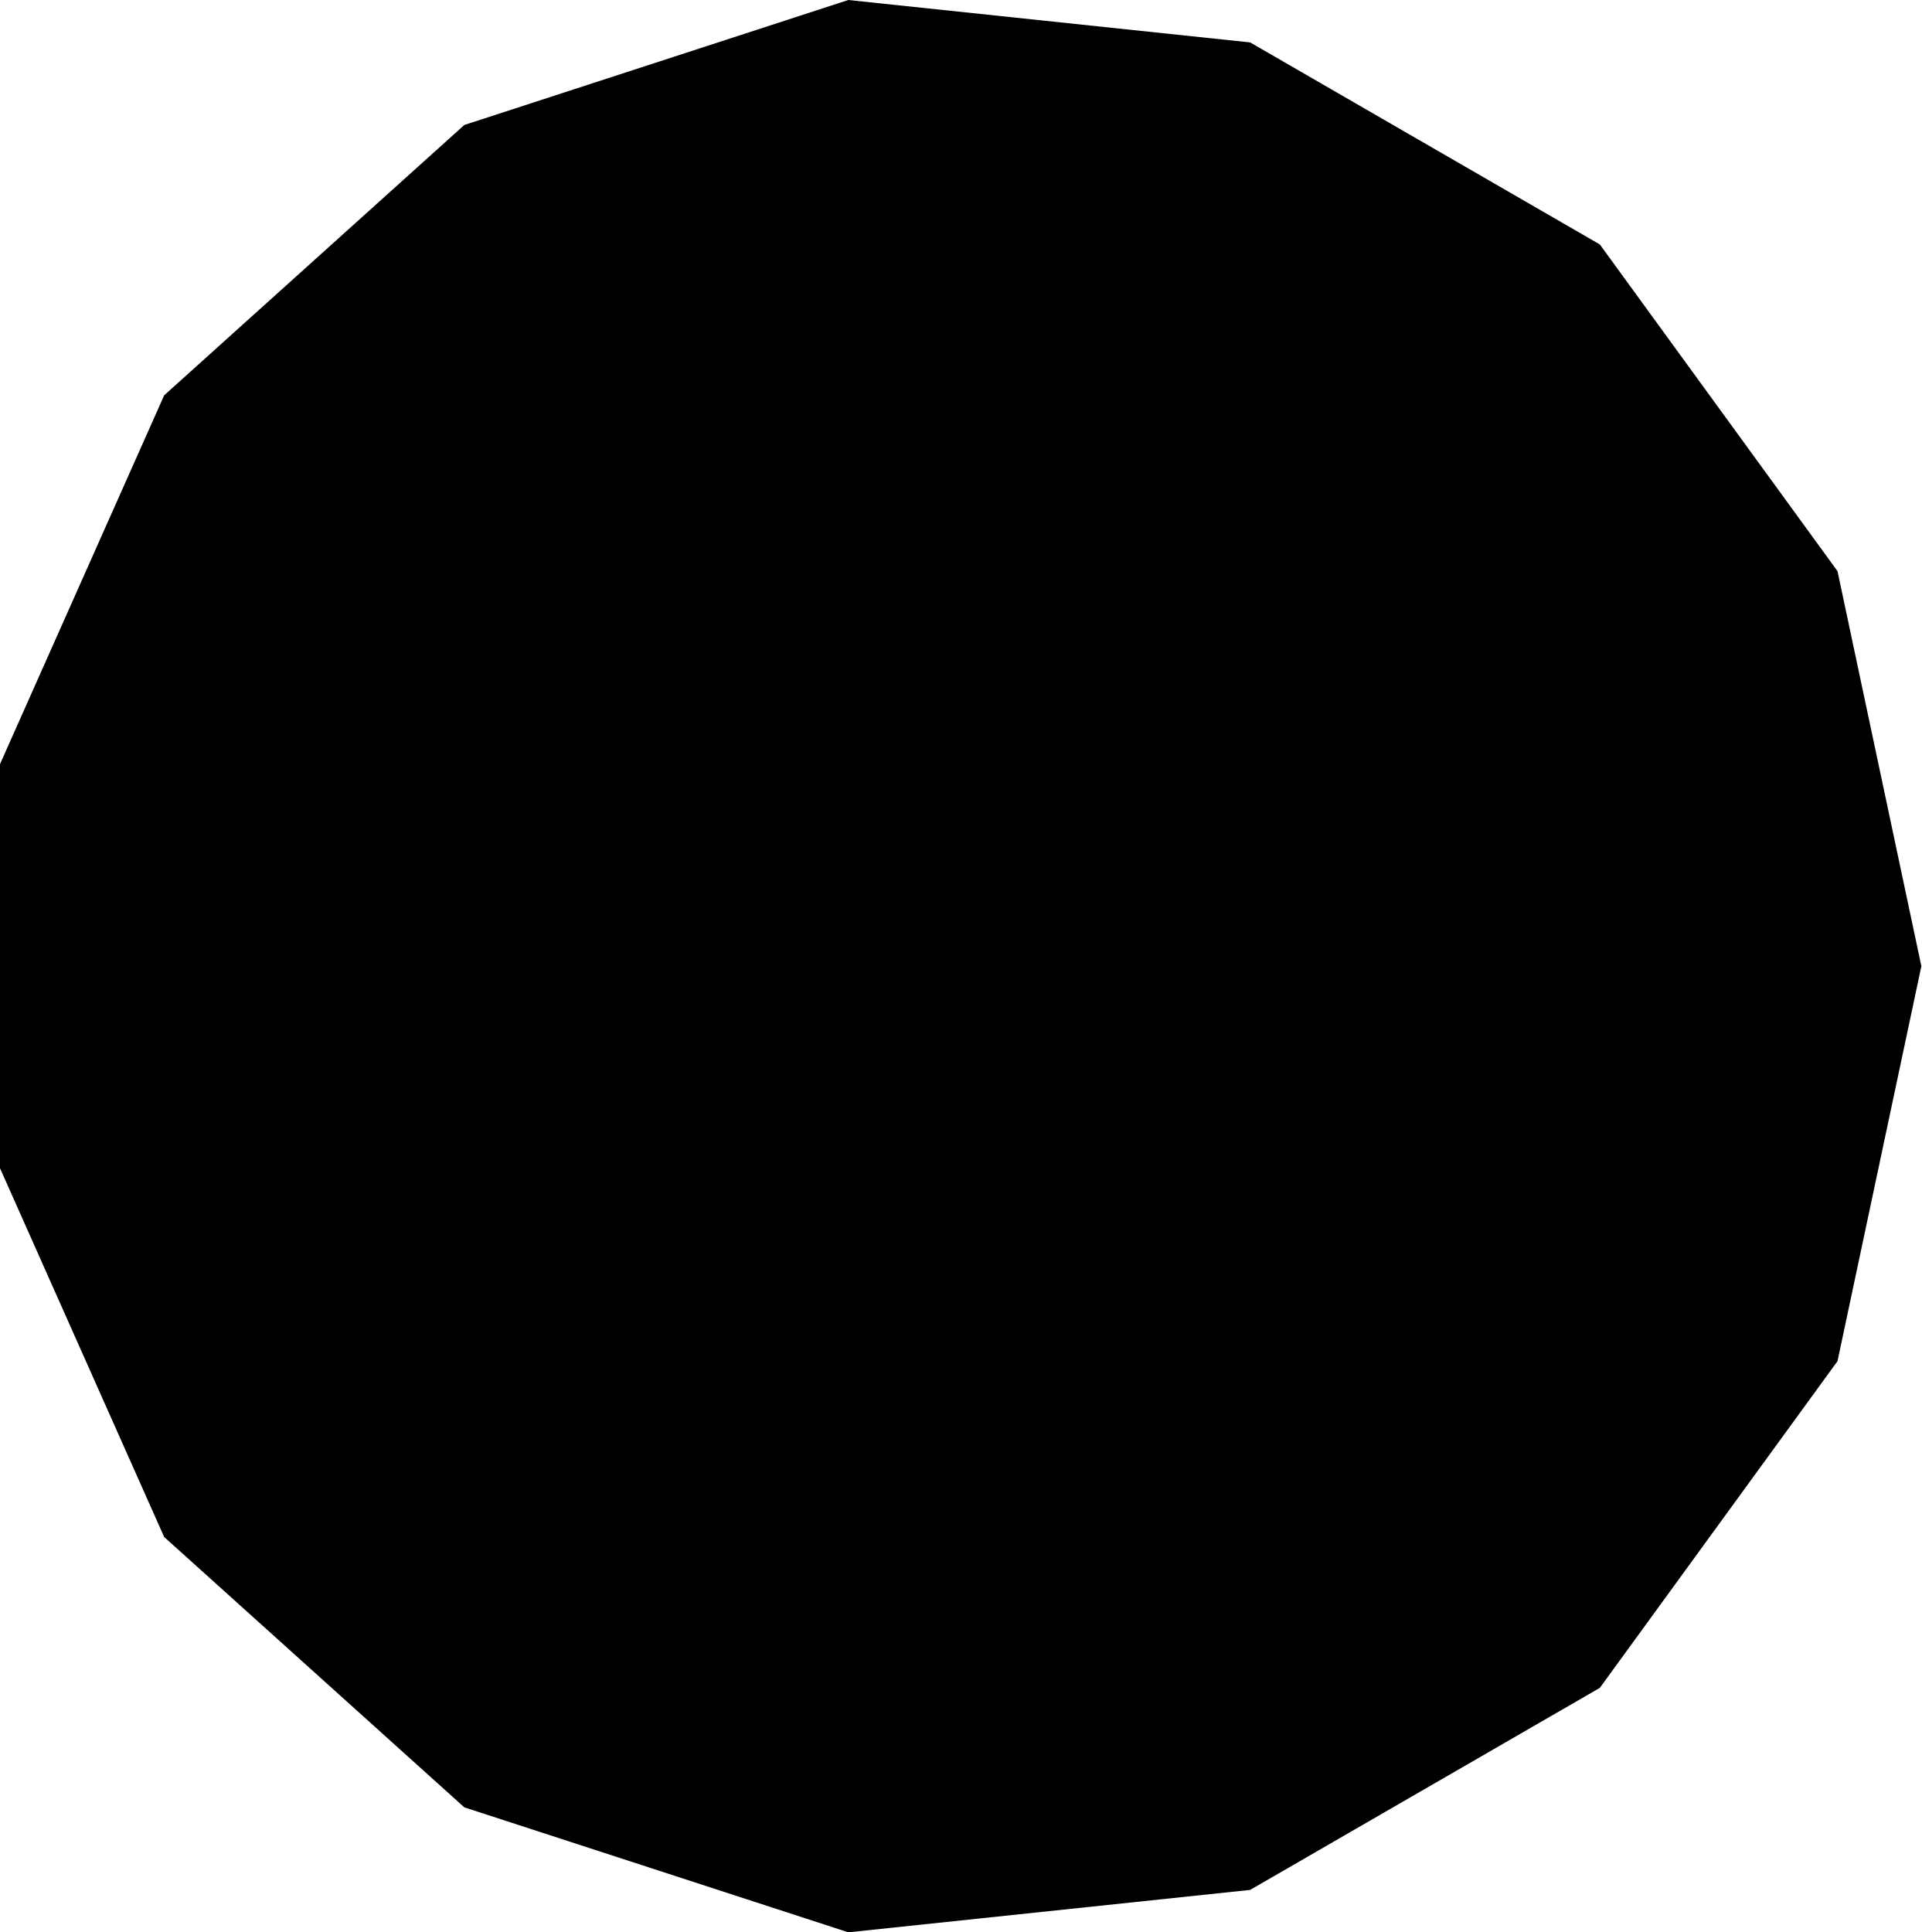
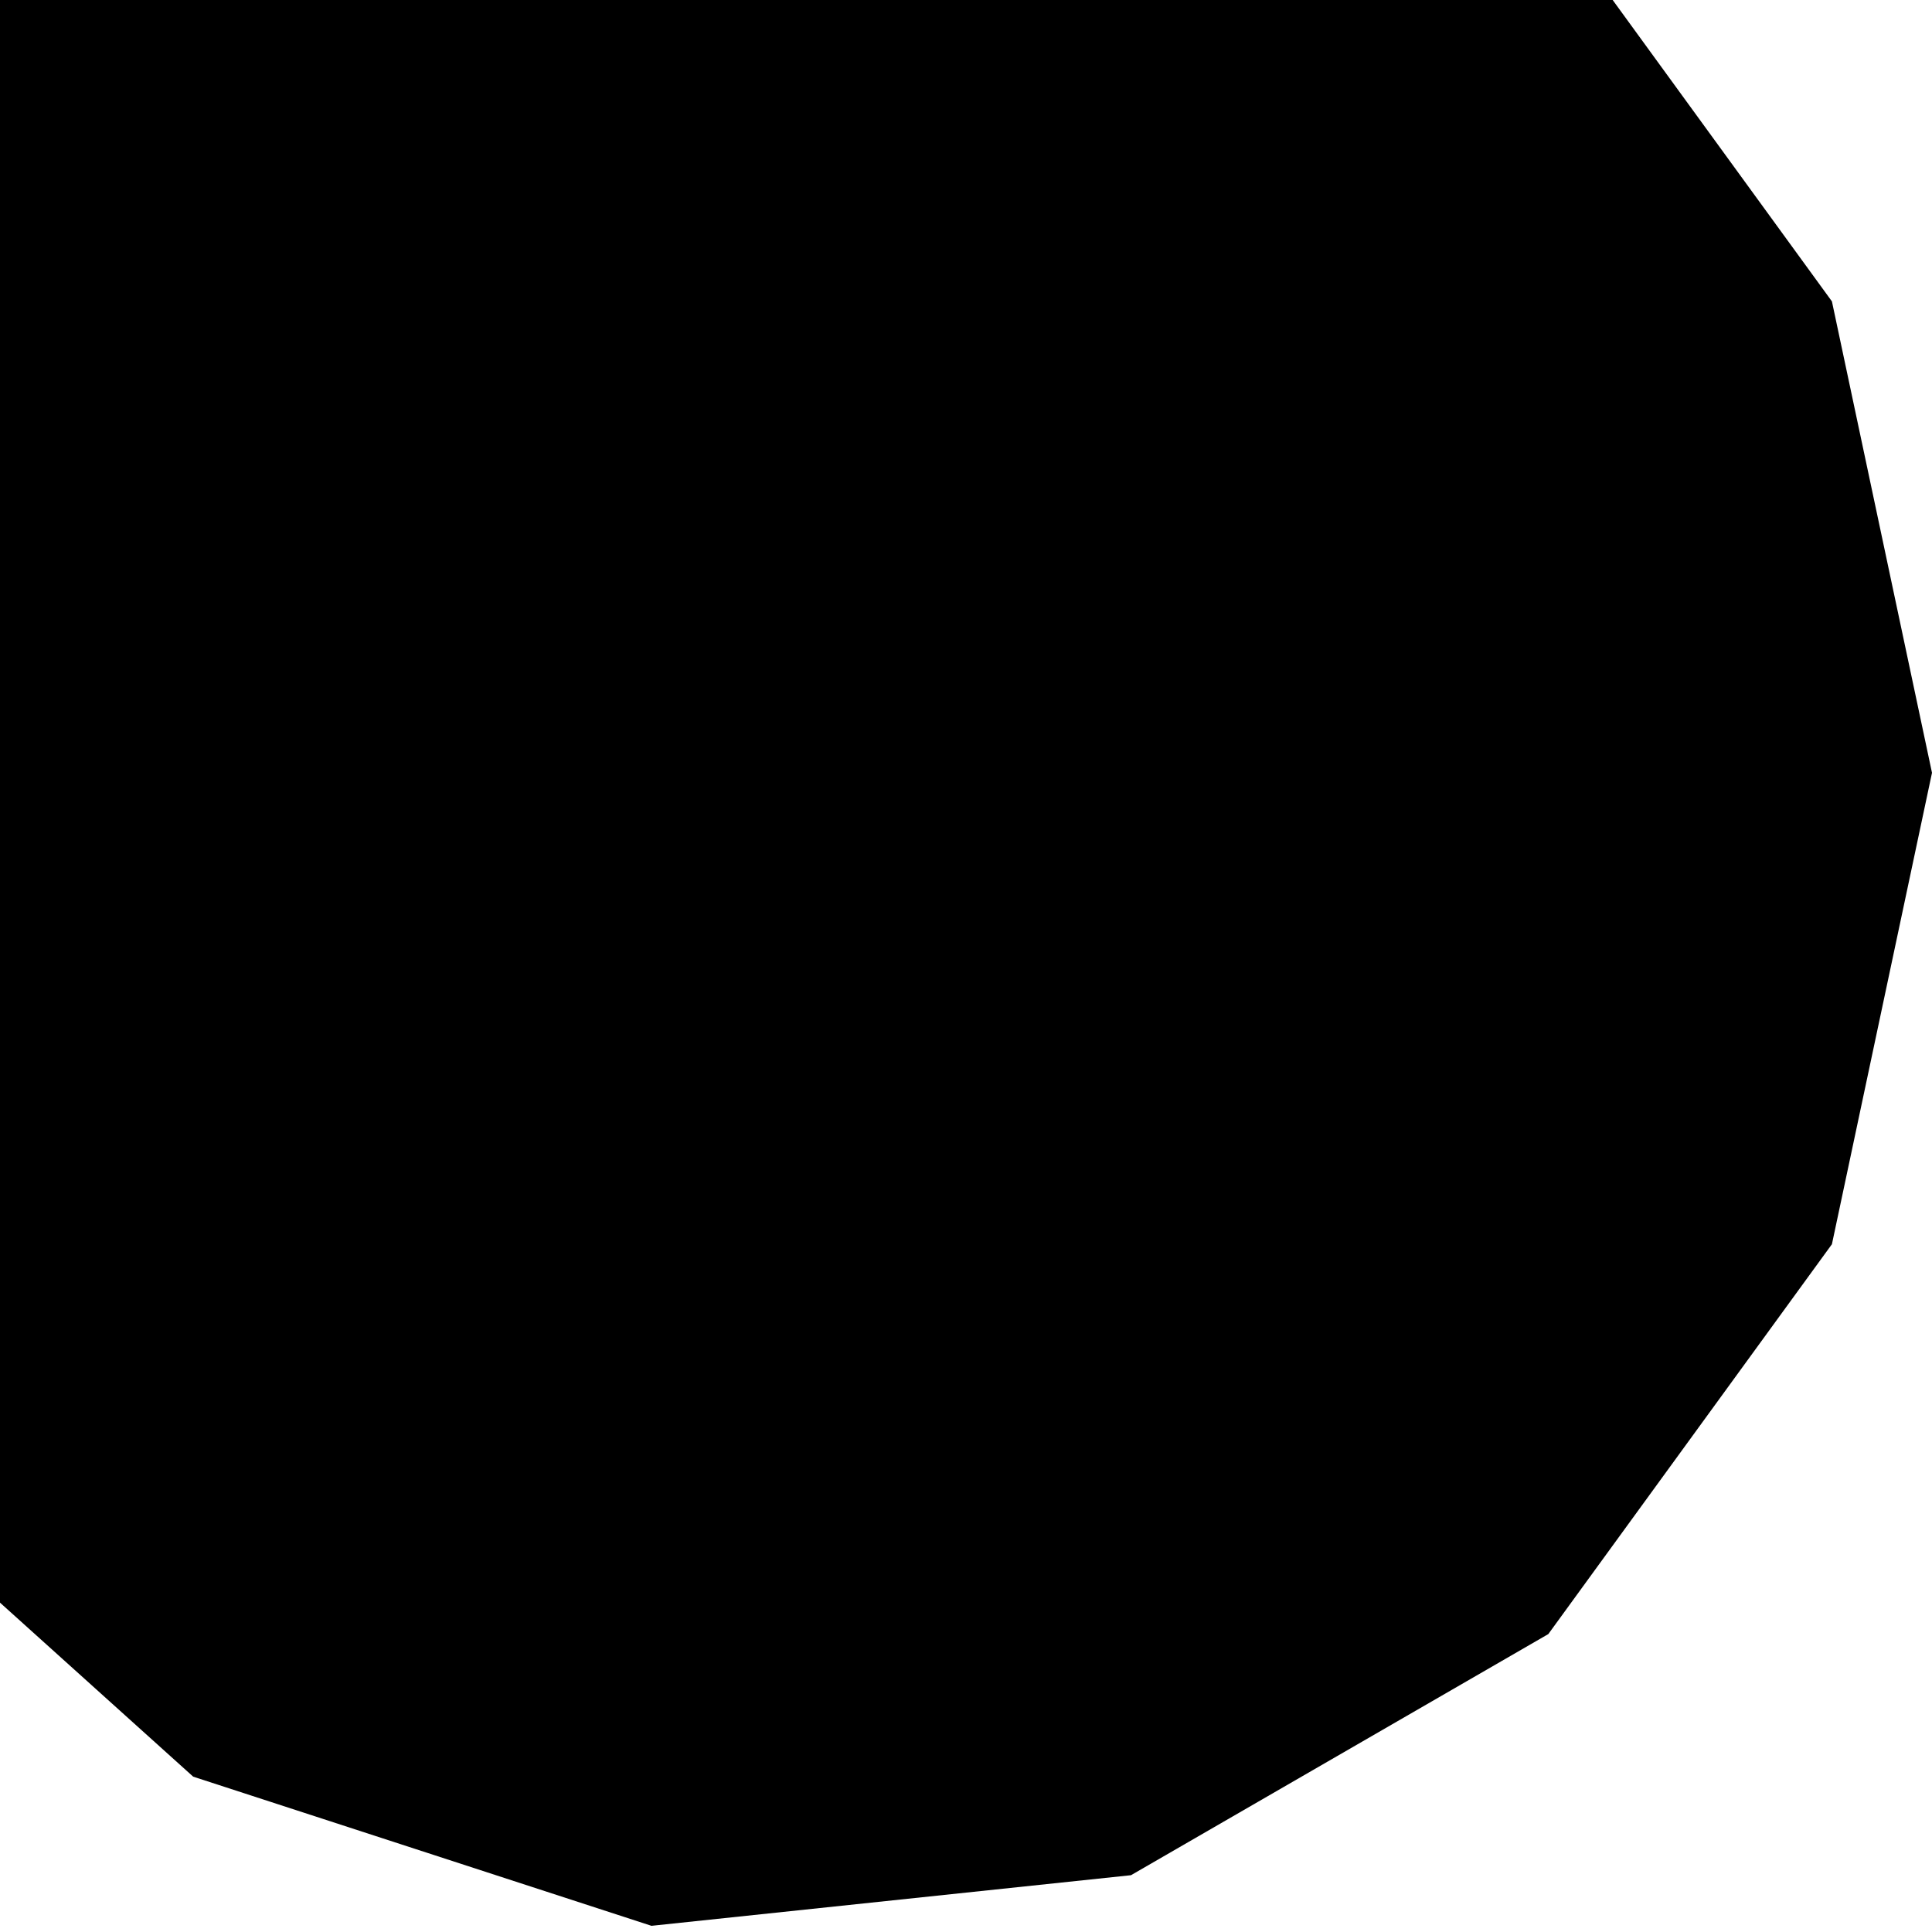
- <svg xmlns="http://www.w3.org/2000/svg" version="1.1" viewBox="-2.934 -2.984 5.934 5.967">
+ <svg xmlns="http://www.w3.org/2000/svg" version="1.1" viewBox="-2 -2 5 5" width="5" height="5">
  <defs>
    <marker id="arrow" viewBox="0 0 10 10" refX="5" refY="5" markerWidth="6" markerHeight="6" orient="auto-start-reverse">
      <path d="M 0 0 L 10 5 L 0 10 z" />
    </marker>
  </defs>
-   <g transform="scale(1)">
-     <g>
-       <path d="M-2.934,-0.624L-2.427,-1.763L-1.5,-2.598L-0.314,-2.984L0.927,-2.853L2.007,-2.229L2.741,-1.22L3,0L2.741,1.22L2.007,2.229L0.927,2.853L-0.314,2.984L-1.5,2.598L-2.427,1.763L-2.934,0.624L-2.934,-0.624 Z  " />
-     </g>
+   <g>
+     <path d="M-2.934,-0.624L-2.427,-1.763L-1.5,-2.598L-0.314,-2.984L0.927,-2.853L2.007,-2.229L2.741,-1.22L3,0L2.741,1.22L2.007,2.229L0.927,2.853L-0.314,2.984L-1.5,2.598L-2.427,1.763L-2.934,0.624L-2.934,-0.624 Z  " />
  </g>
</svg>
